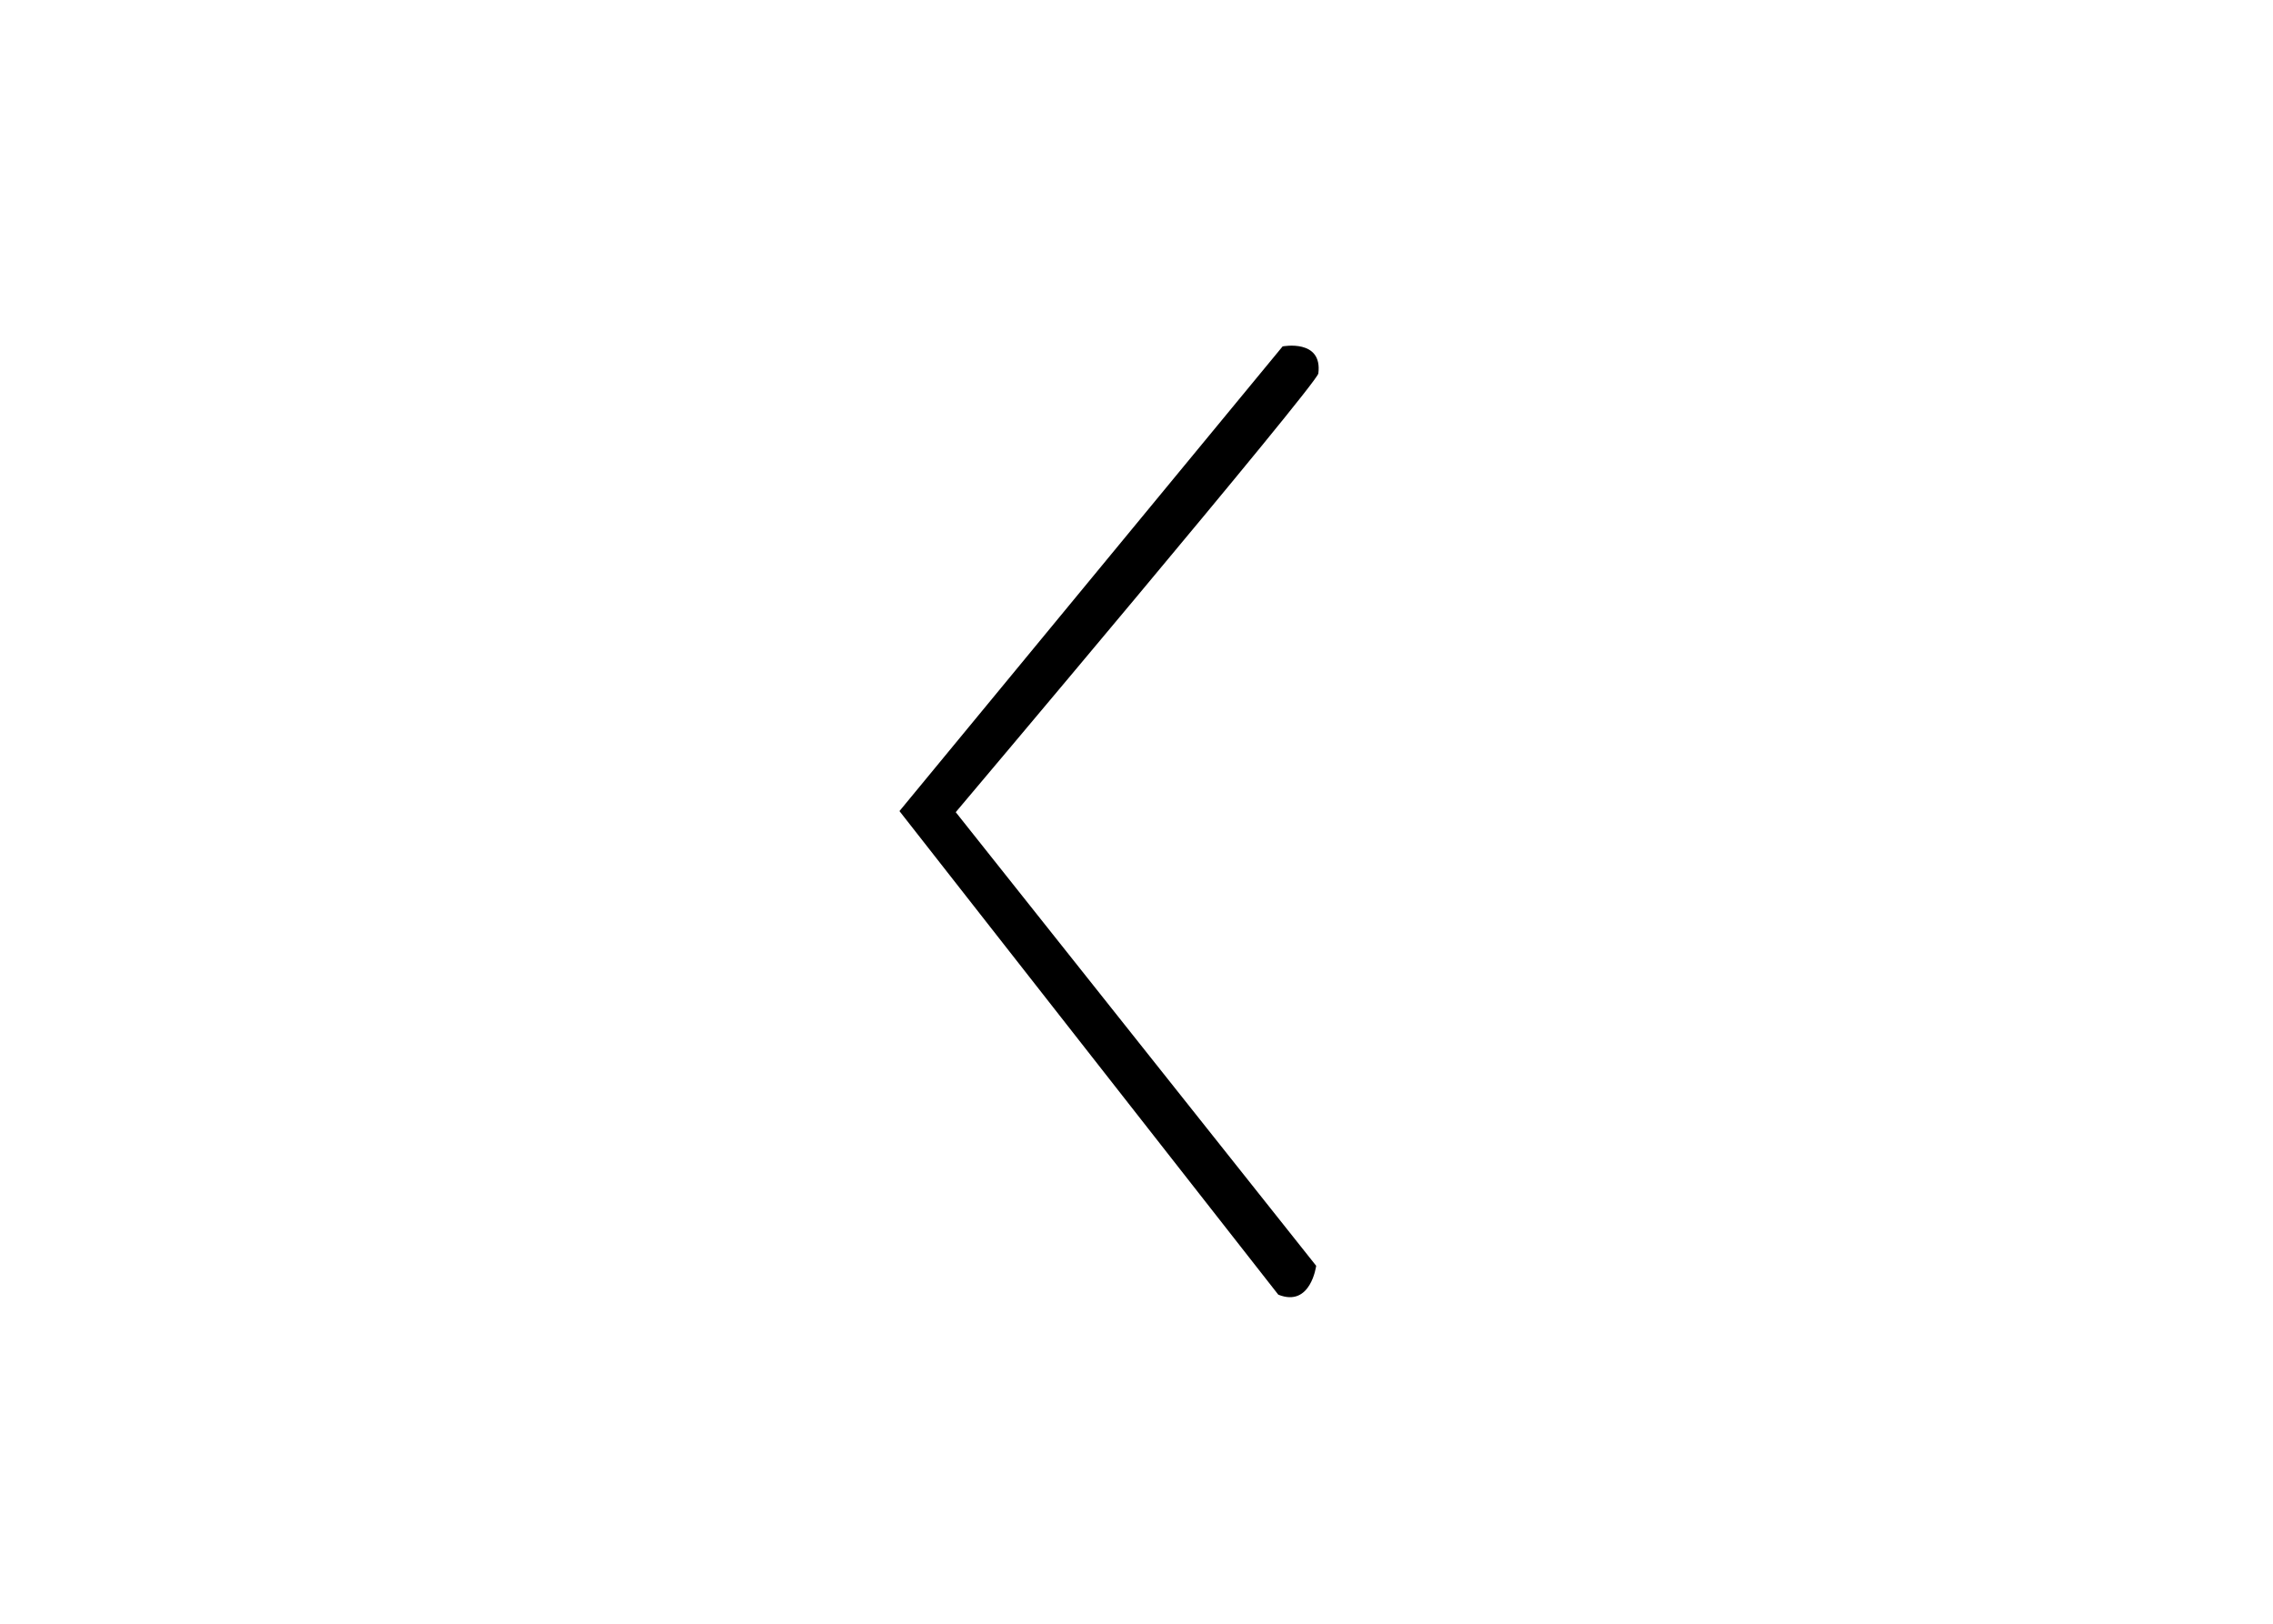
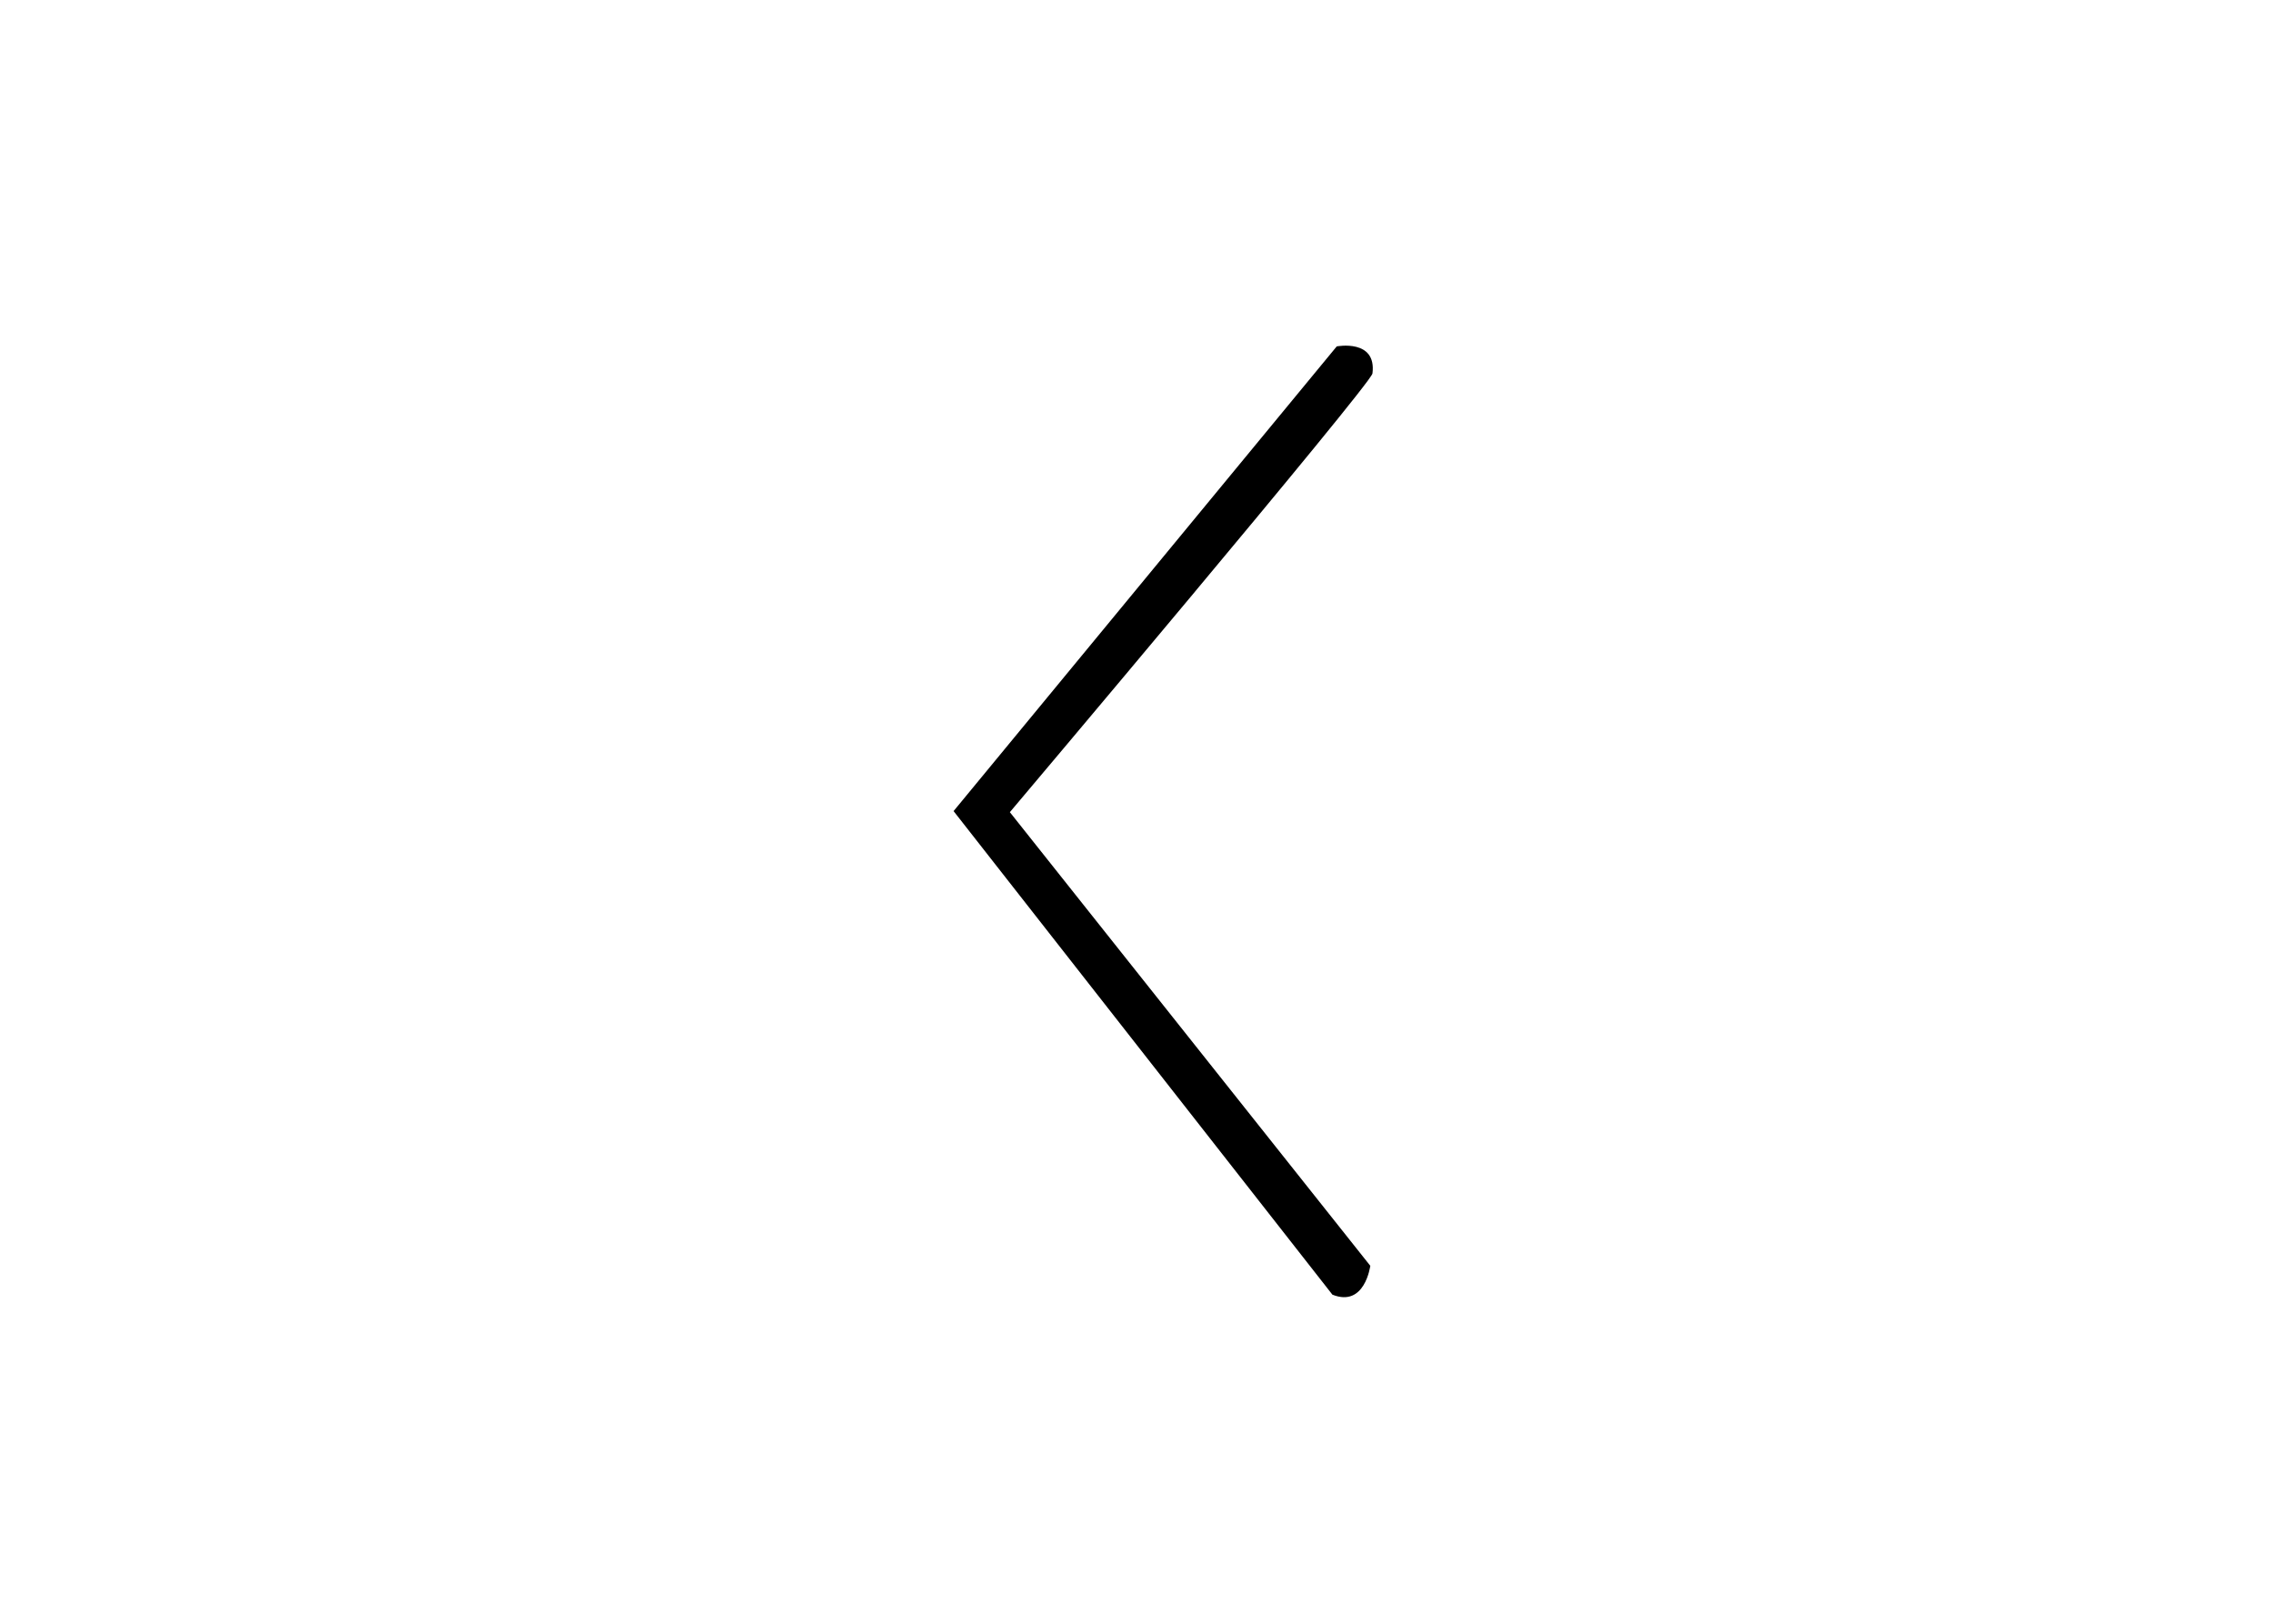
- <svg xmlns="http://www.w3.org/2000/svg" width="2100" height="1500" viewBox="0 0 2100 1500">
+ <svg xmlns="http://www.w3.org/2000/svg" width="2100" height="1500" viewBox="500 0 1000 1500">
  <defs>
    <style>
      .cls-1 {
        fill-rule: evenodd;
      }
    </style>
  </defs>
  <path class="cls-1" d="M1181,1196L831,749.28,1185,320s37.06-7.191,33,25c-1.26,9.984-335,405.28-335,405.28l333,419.06S1211,1208.09,1181,1196Z" />
</svg>
